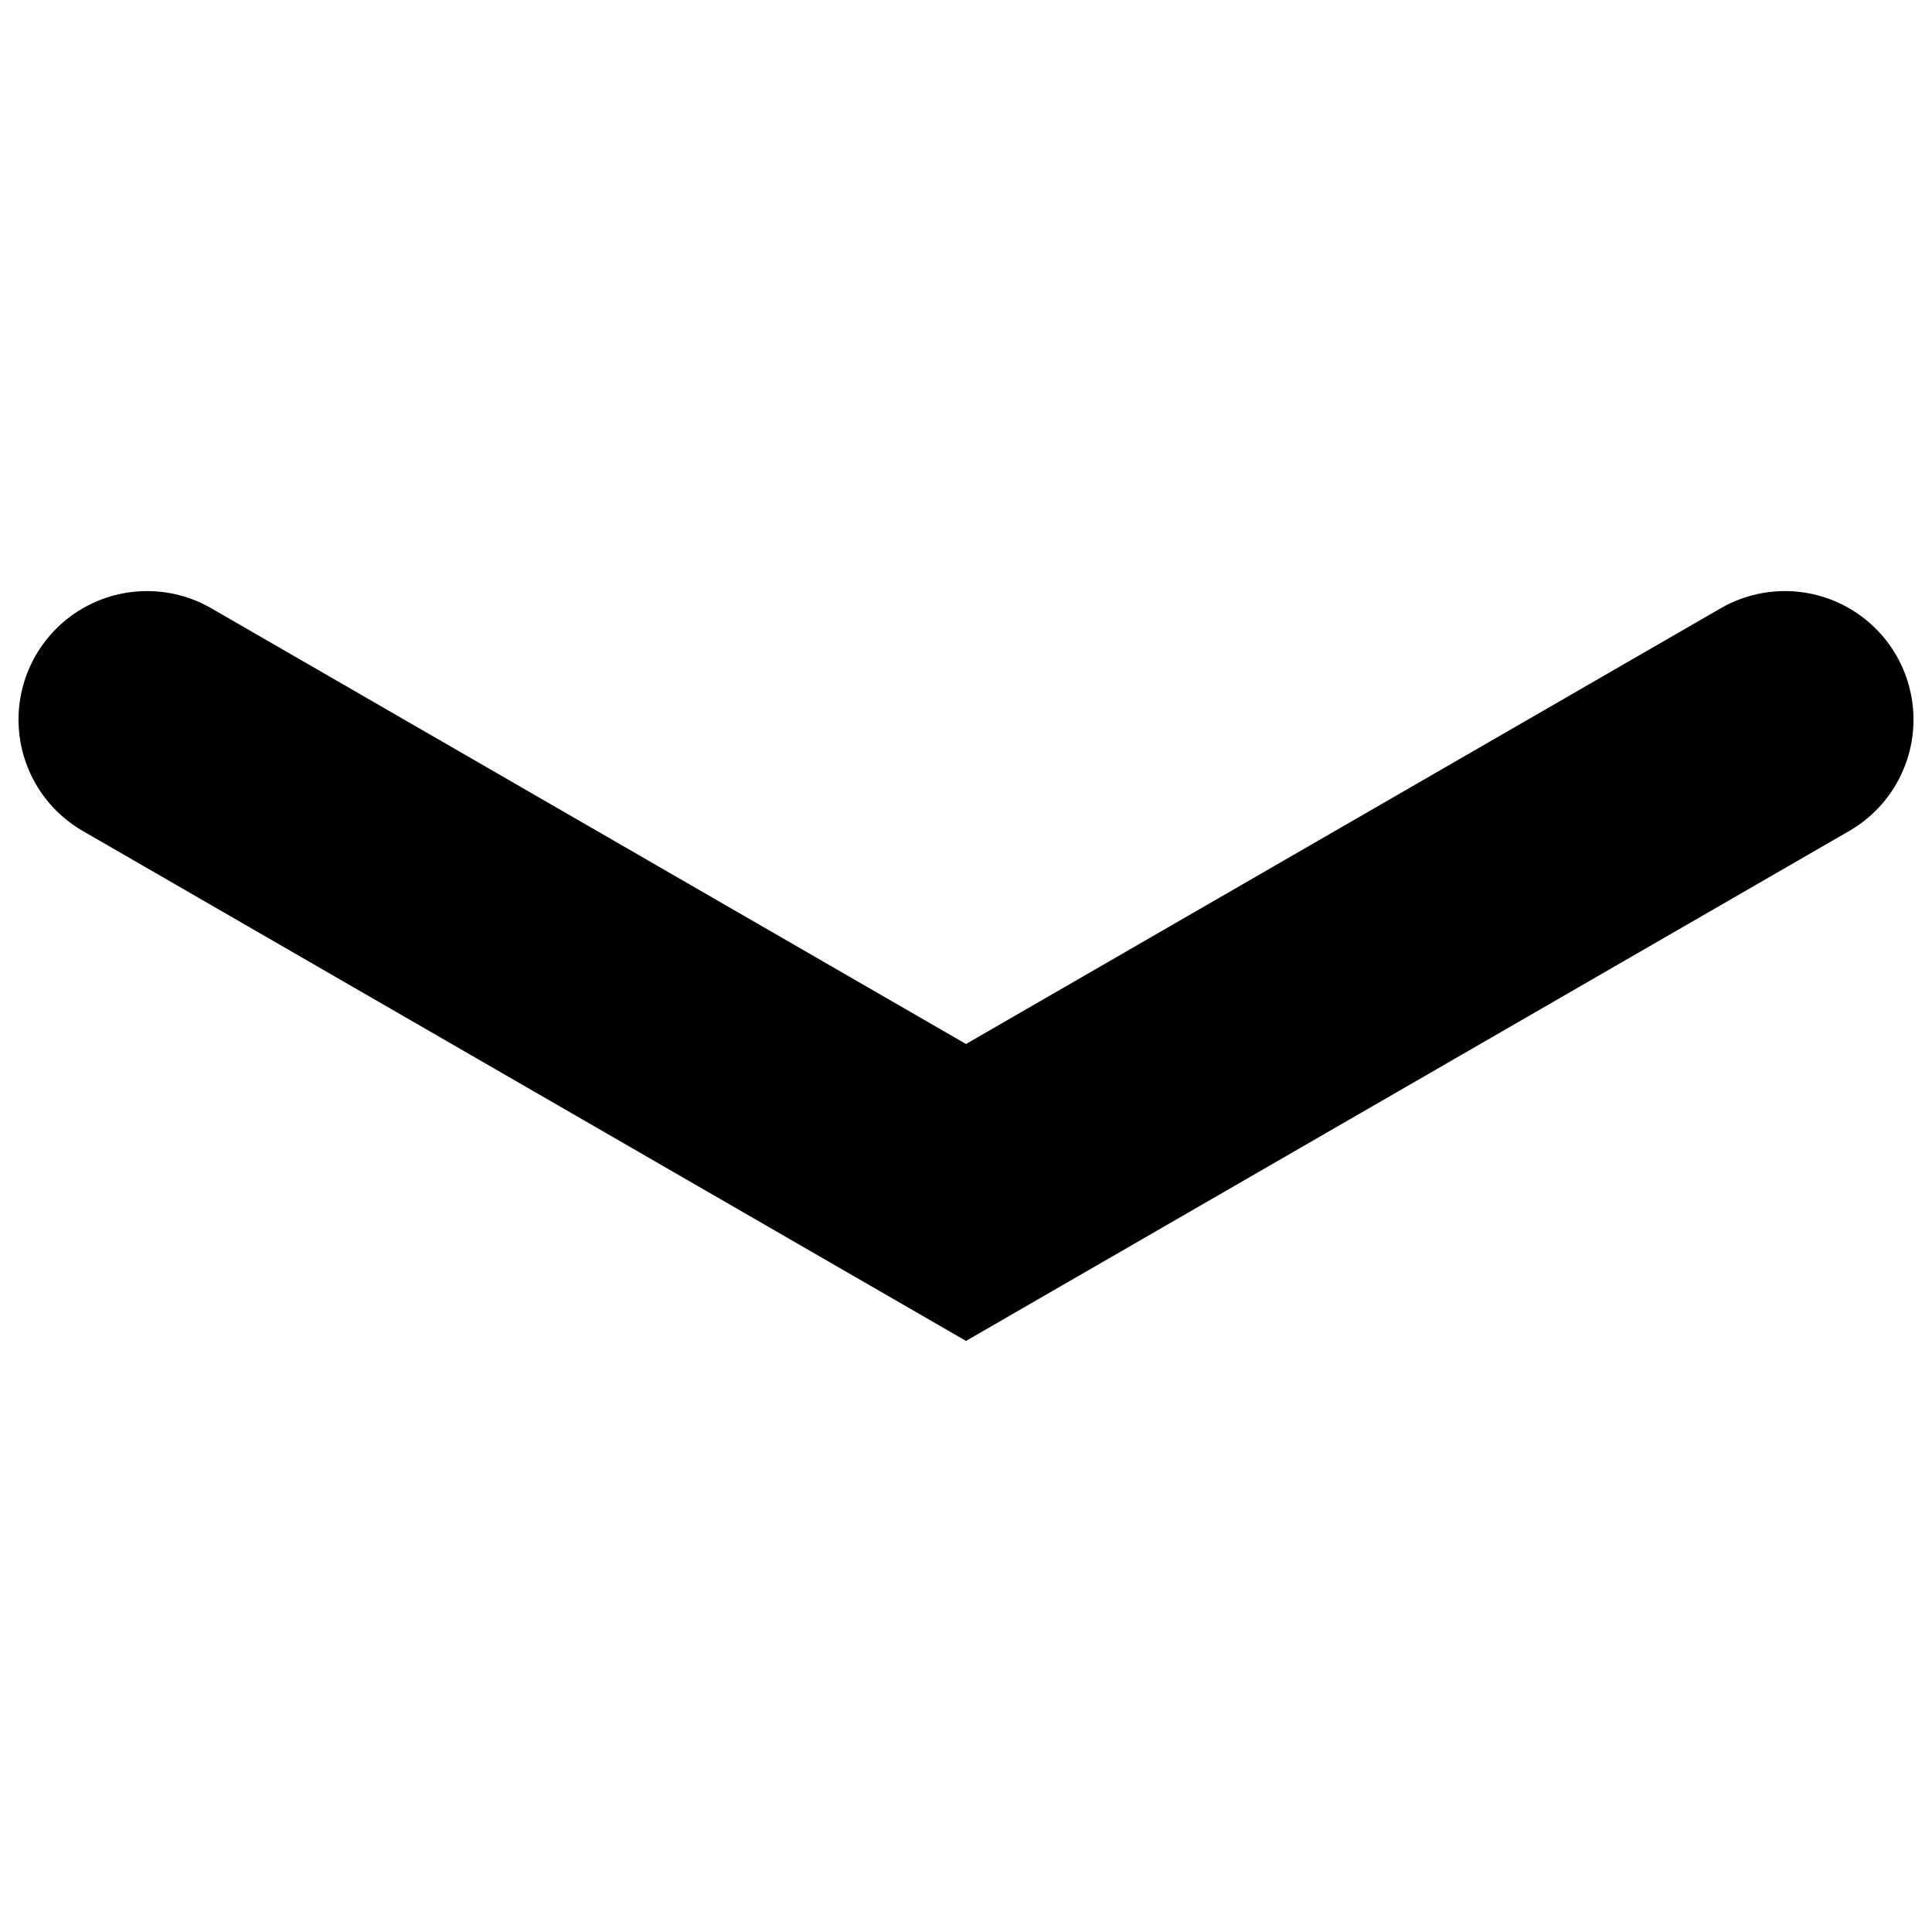
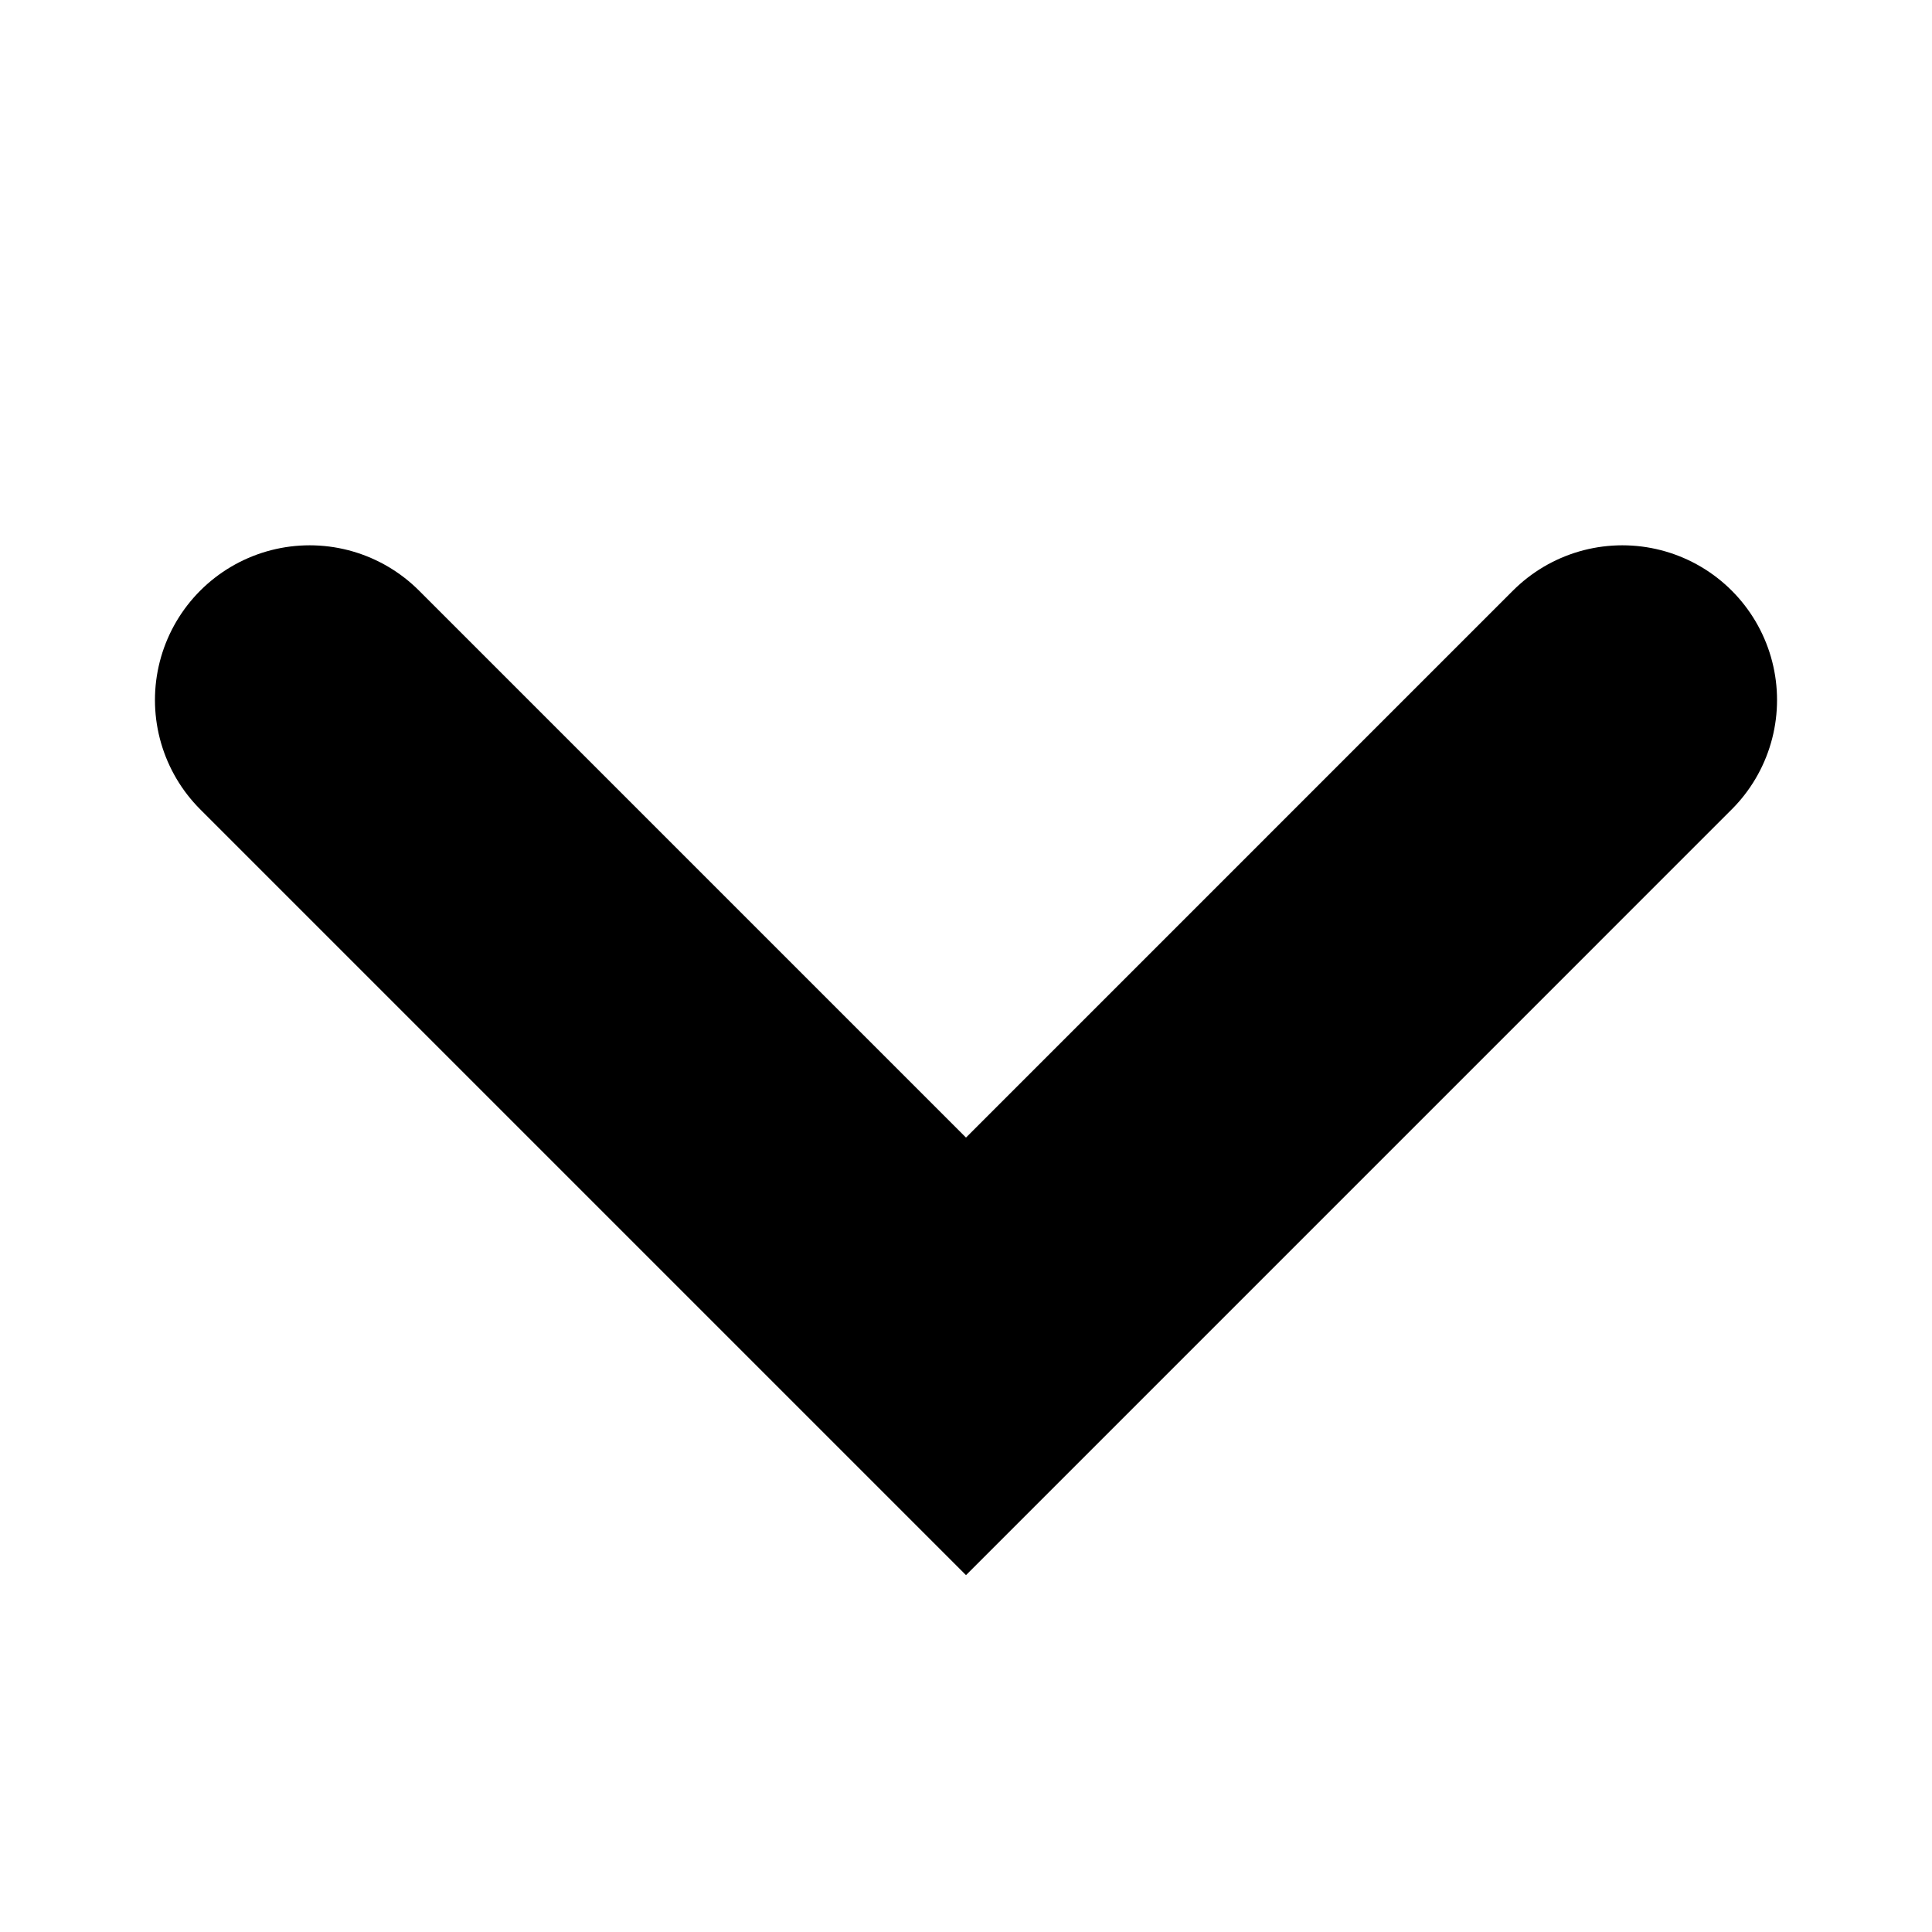
<svg xmlns="http://www.w3.org/2000/svg" width="500" height="500" viewBox="0 0 132.292 132.292" version="1.1" id="svg5">
  <defs id="defs2" />
  <g id="layer1">
-     <path style="fill:none;stroke:#000000;stroke-width:17.607;stroke-linecap:round;stroke-linejoin:miter;stroke-dasharray:none;stroke-opacity:1" d="M 122.221,49.277 66.146,81.652 10.071,49.277" id="path1" />
+     <path style="fill:none;stroke:#000000;stroke-width:21.186;stroke-linecap:round;stroke-linejoin:miter;stroke-dasharray:none;stroke-opacity:1" d="M 21.203,47.932 66.146,92.875 111.088,47.932" id="path1" />
  </g>
</svg>
